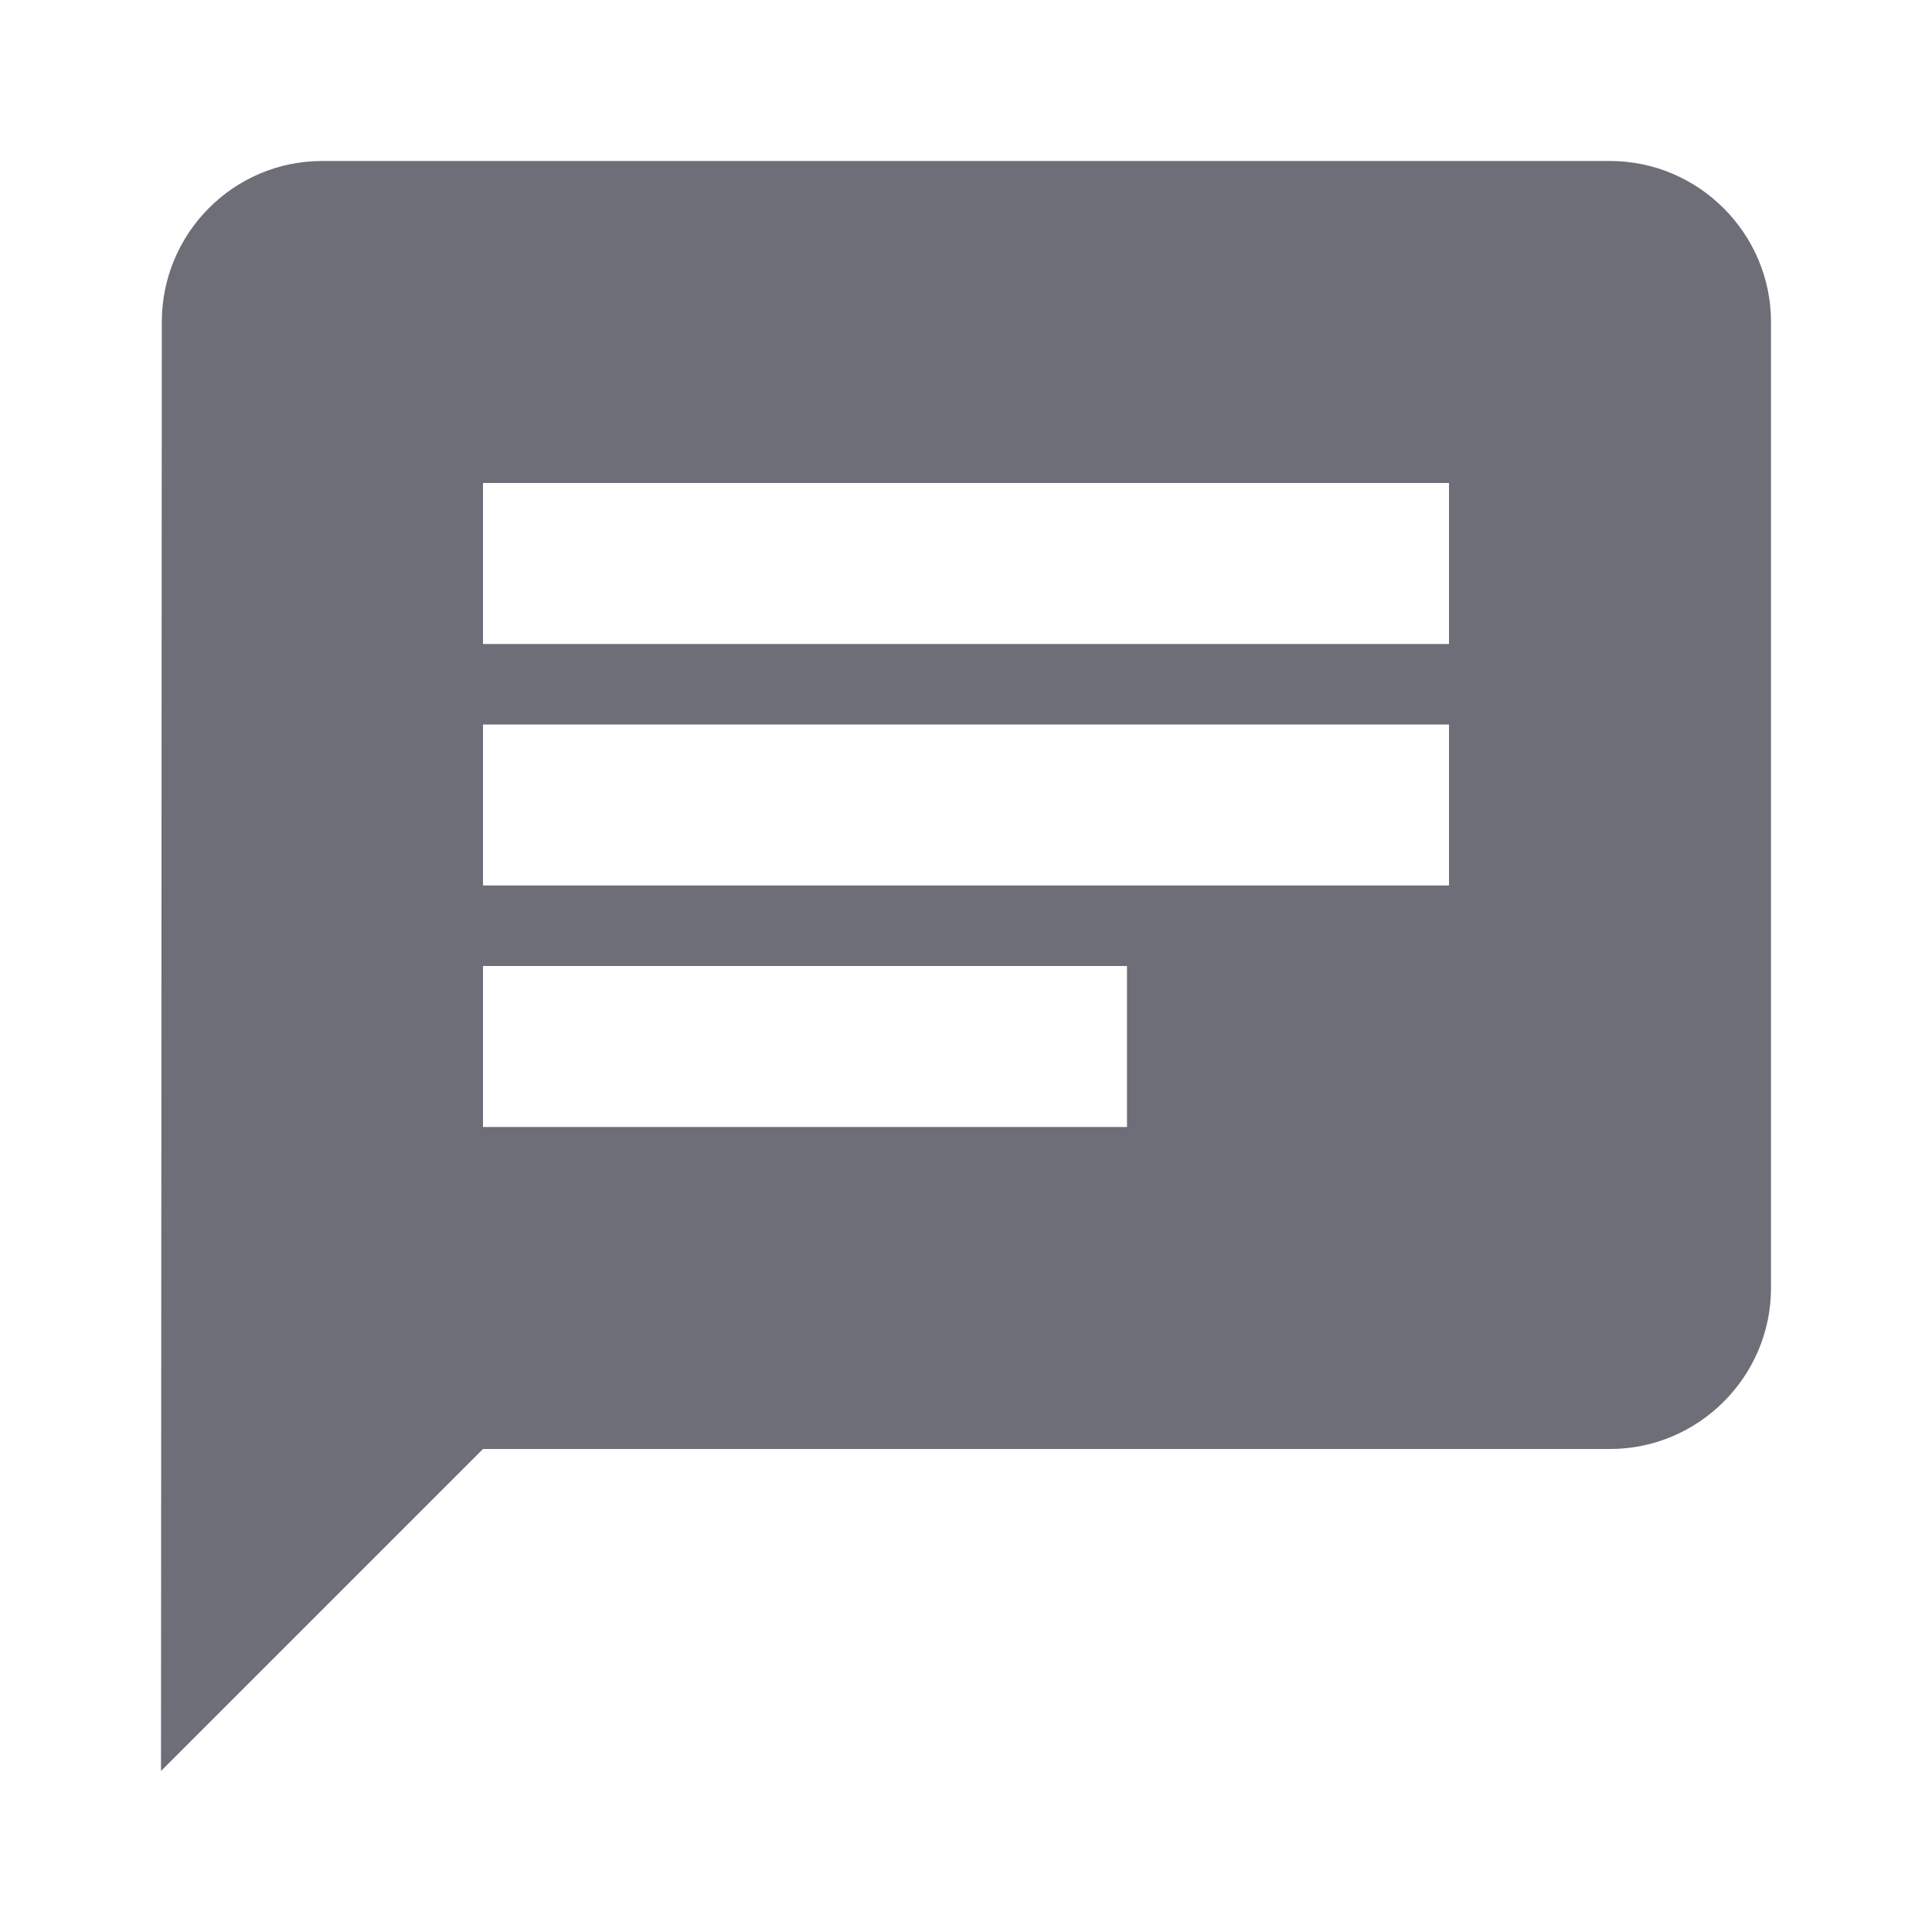
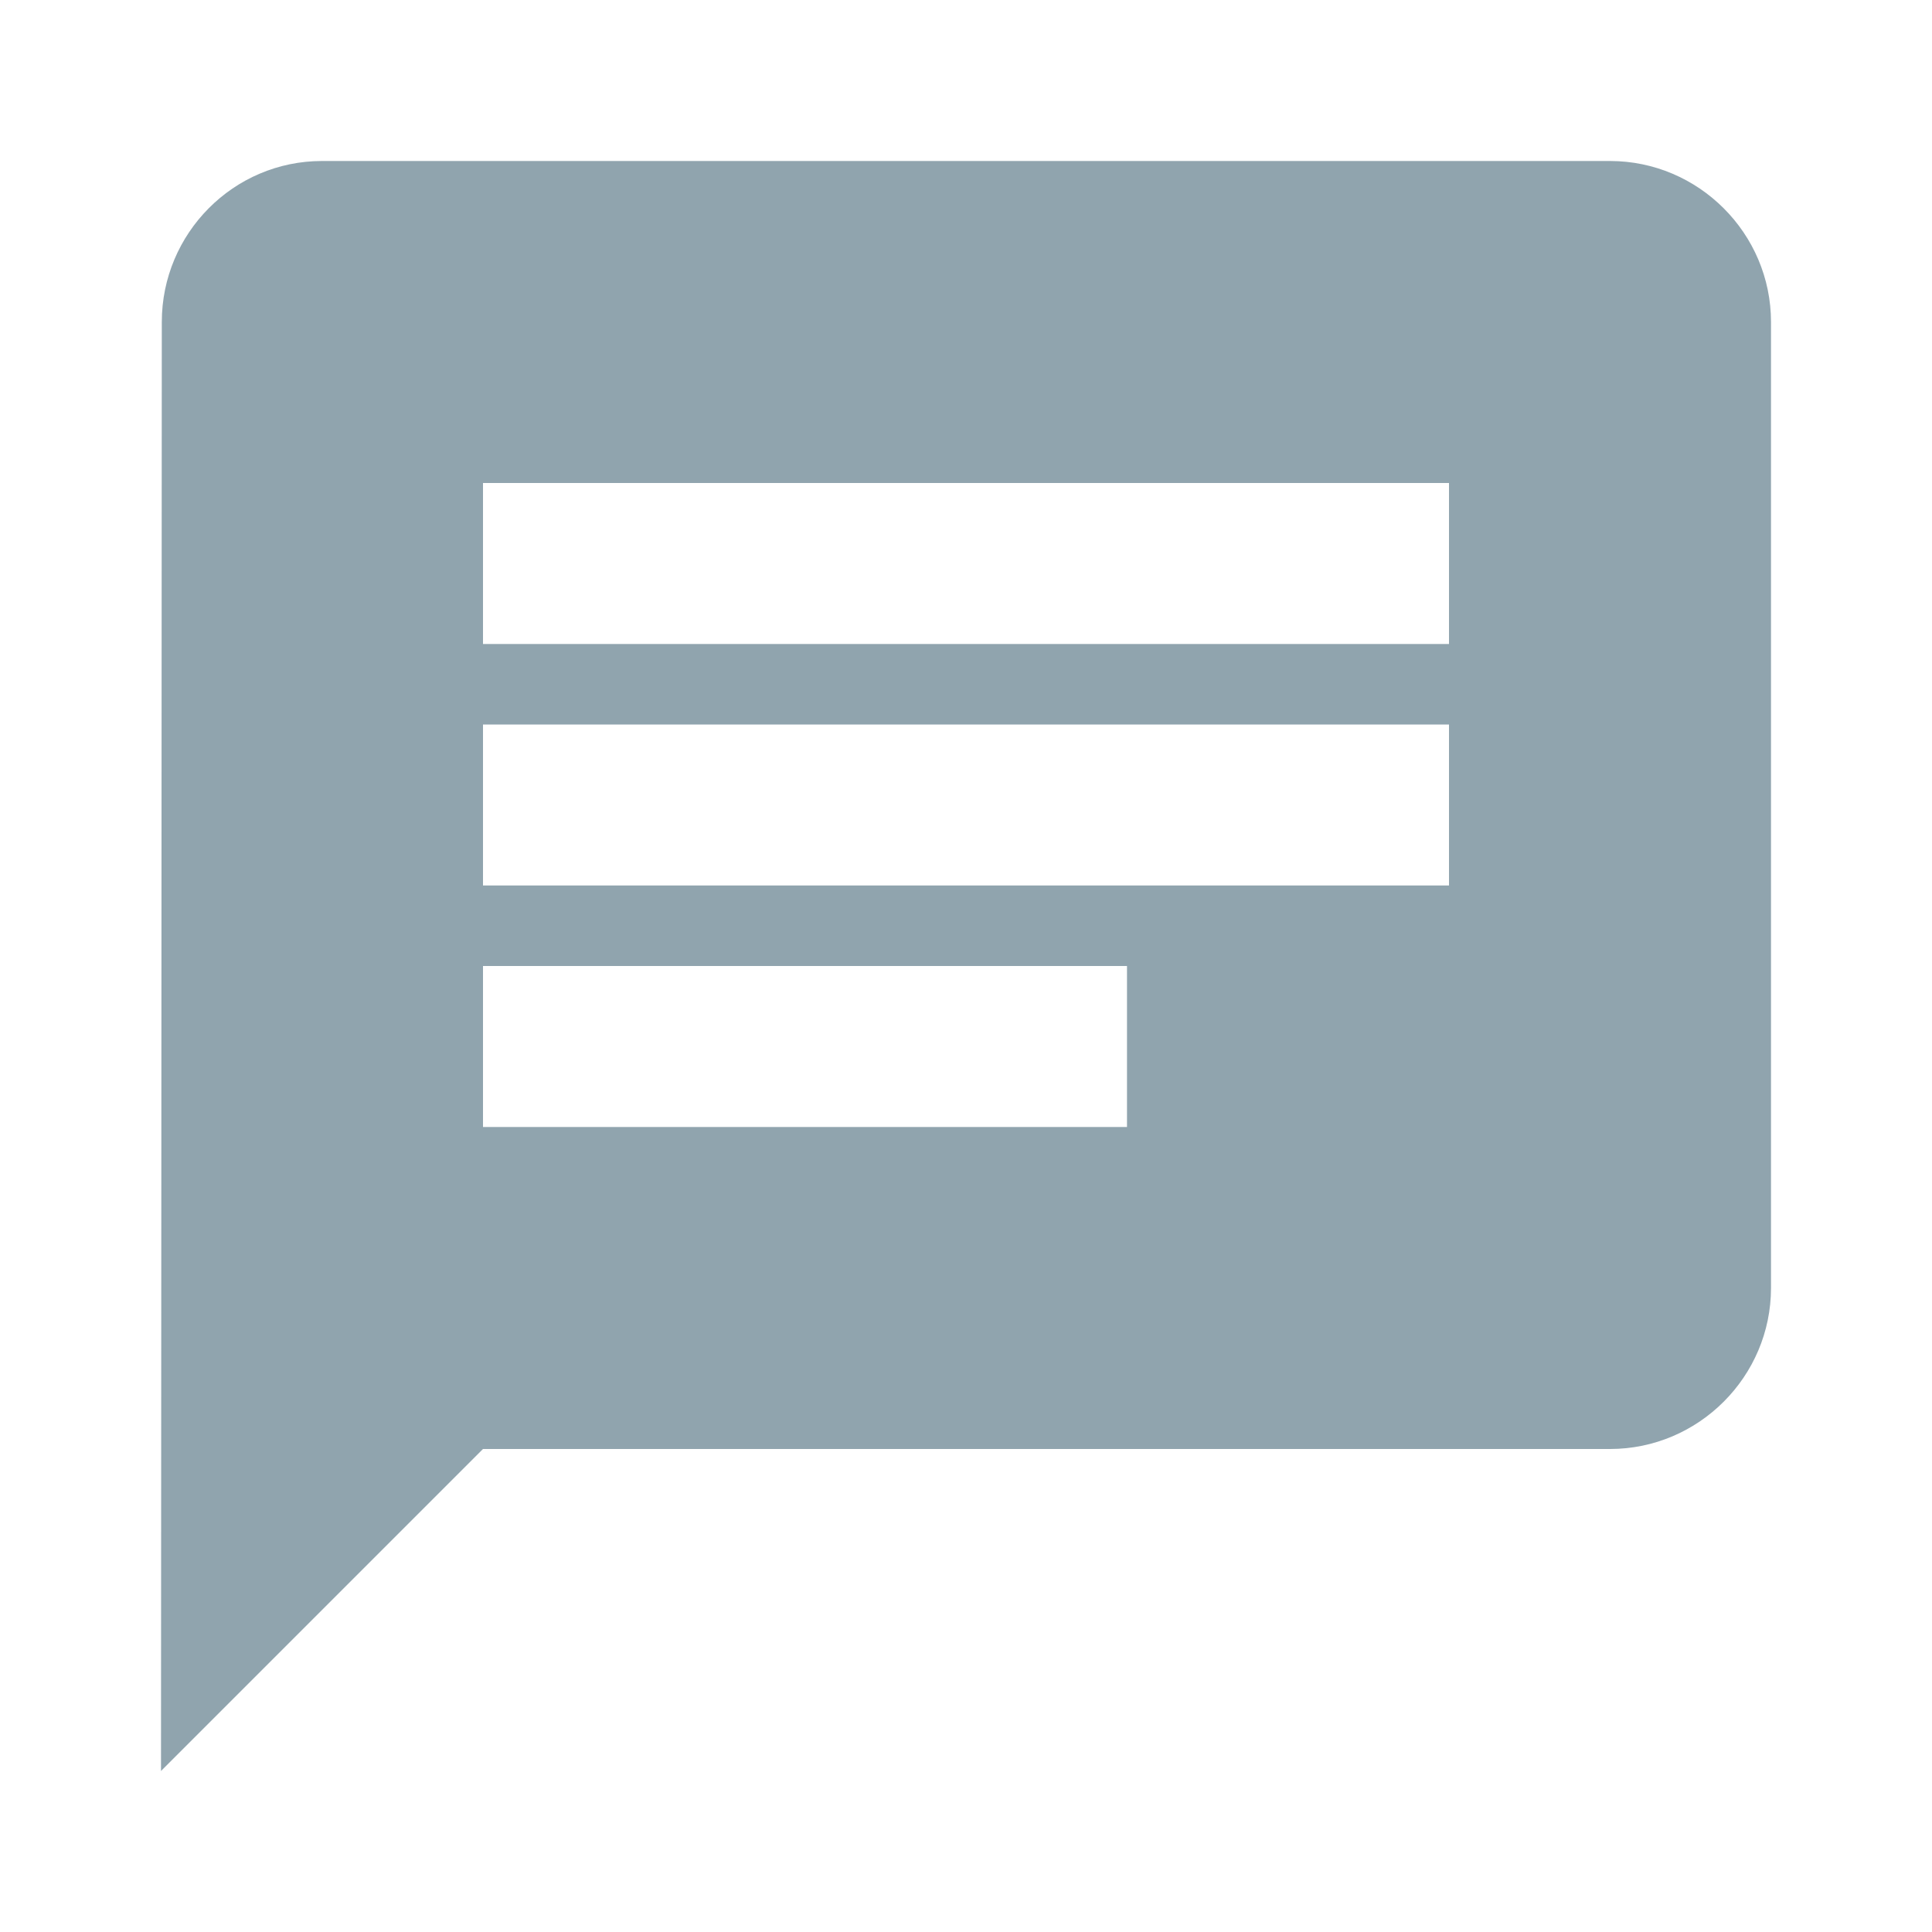
<svg xmlns="http://www.w3.org/2000/svg" height="24" viewBox="0 0 24 24" width="24">
  <path d="M0 0h24v24H0z" fill="none" />
-   <path d="M20 2H4c-1.1 0-1.99.9-1.99 2L2 22l4-4h14c1.1 0 2-.9 2-2V4c0-1.1-.9-2-2-2zM6 9h12v2H6V9zm8 5H6v-2h8v2zm4-6H6V6h12v2z" fill="#6d6e77" />
+   <path d="M20 2H4c-1.1 0-1.99.9-1.99 2L2 22l4-4h14c1.1 0 2-.9 2-2V4c0-1.1-.9-2-2-2zM6 9h12v2H6V9zm8 5H6v-2h8v2zm4-6H6V6h12v2z" fill="#90a4ae" />
</svg>
